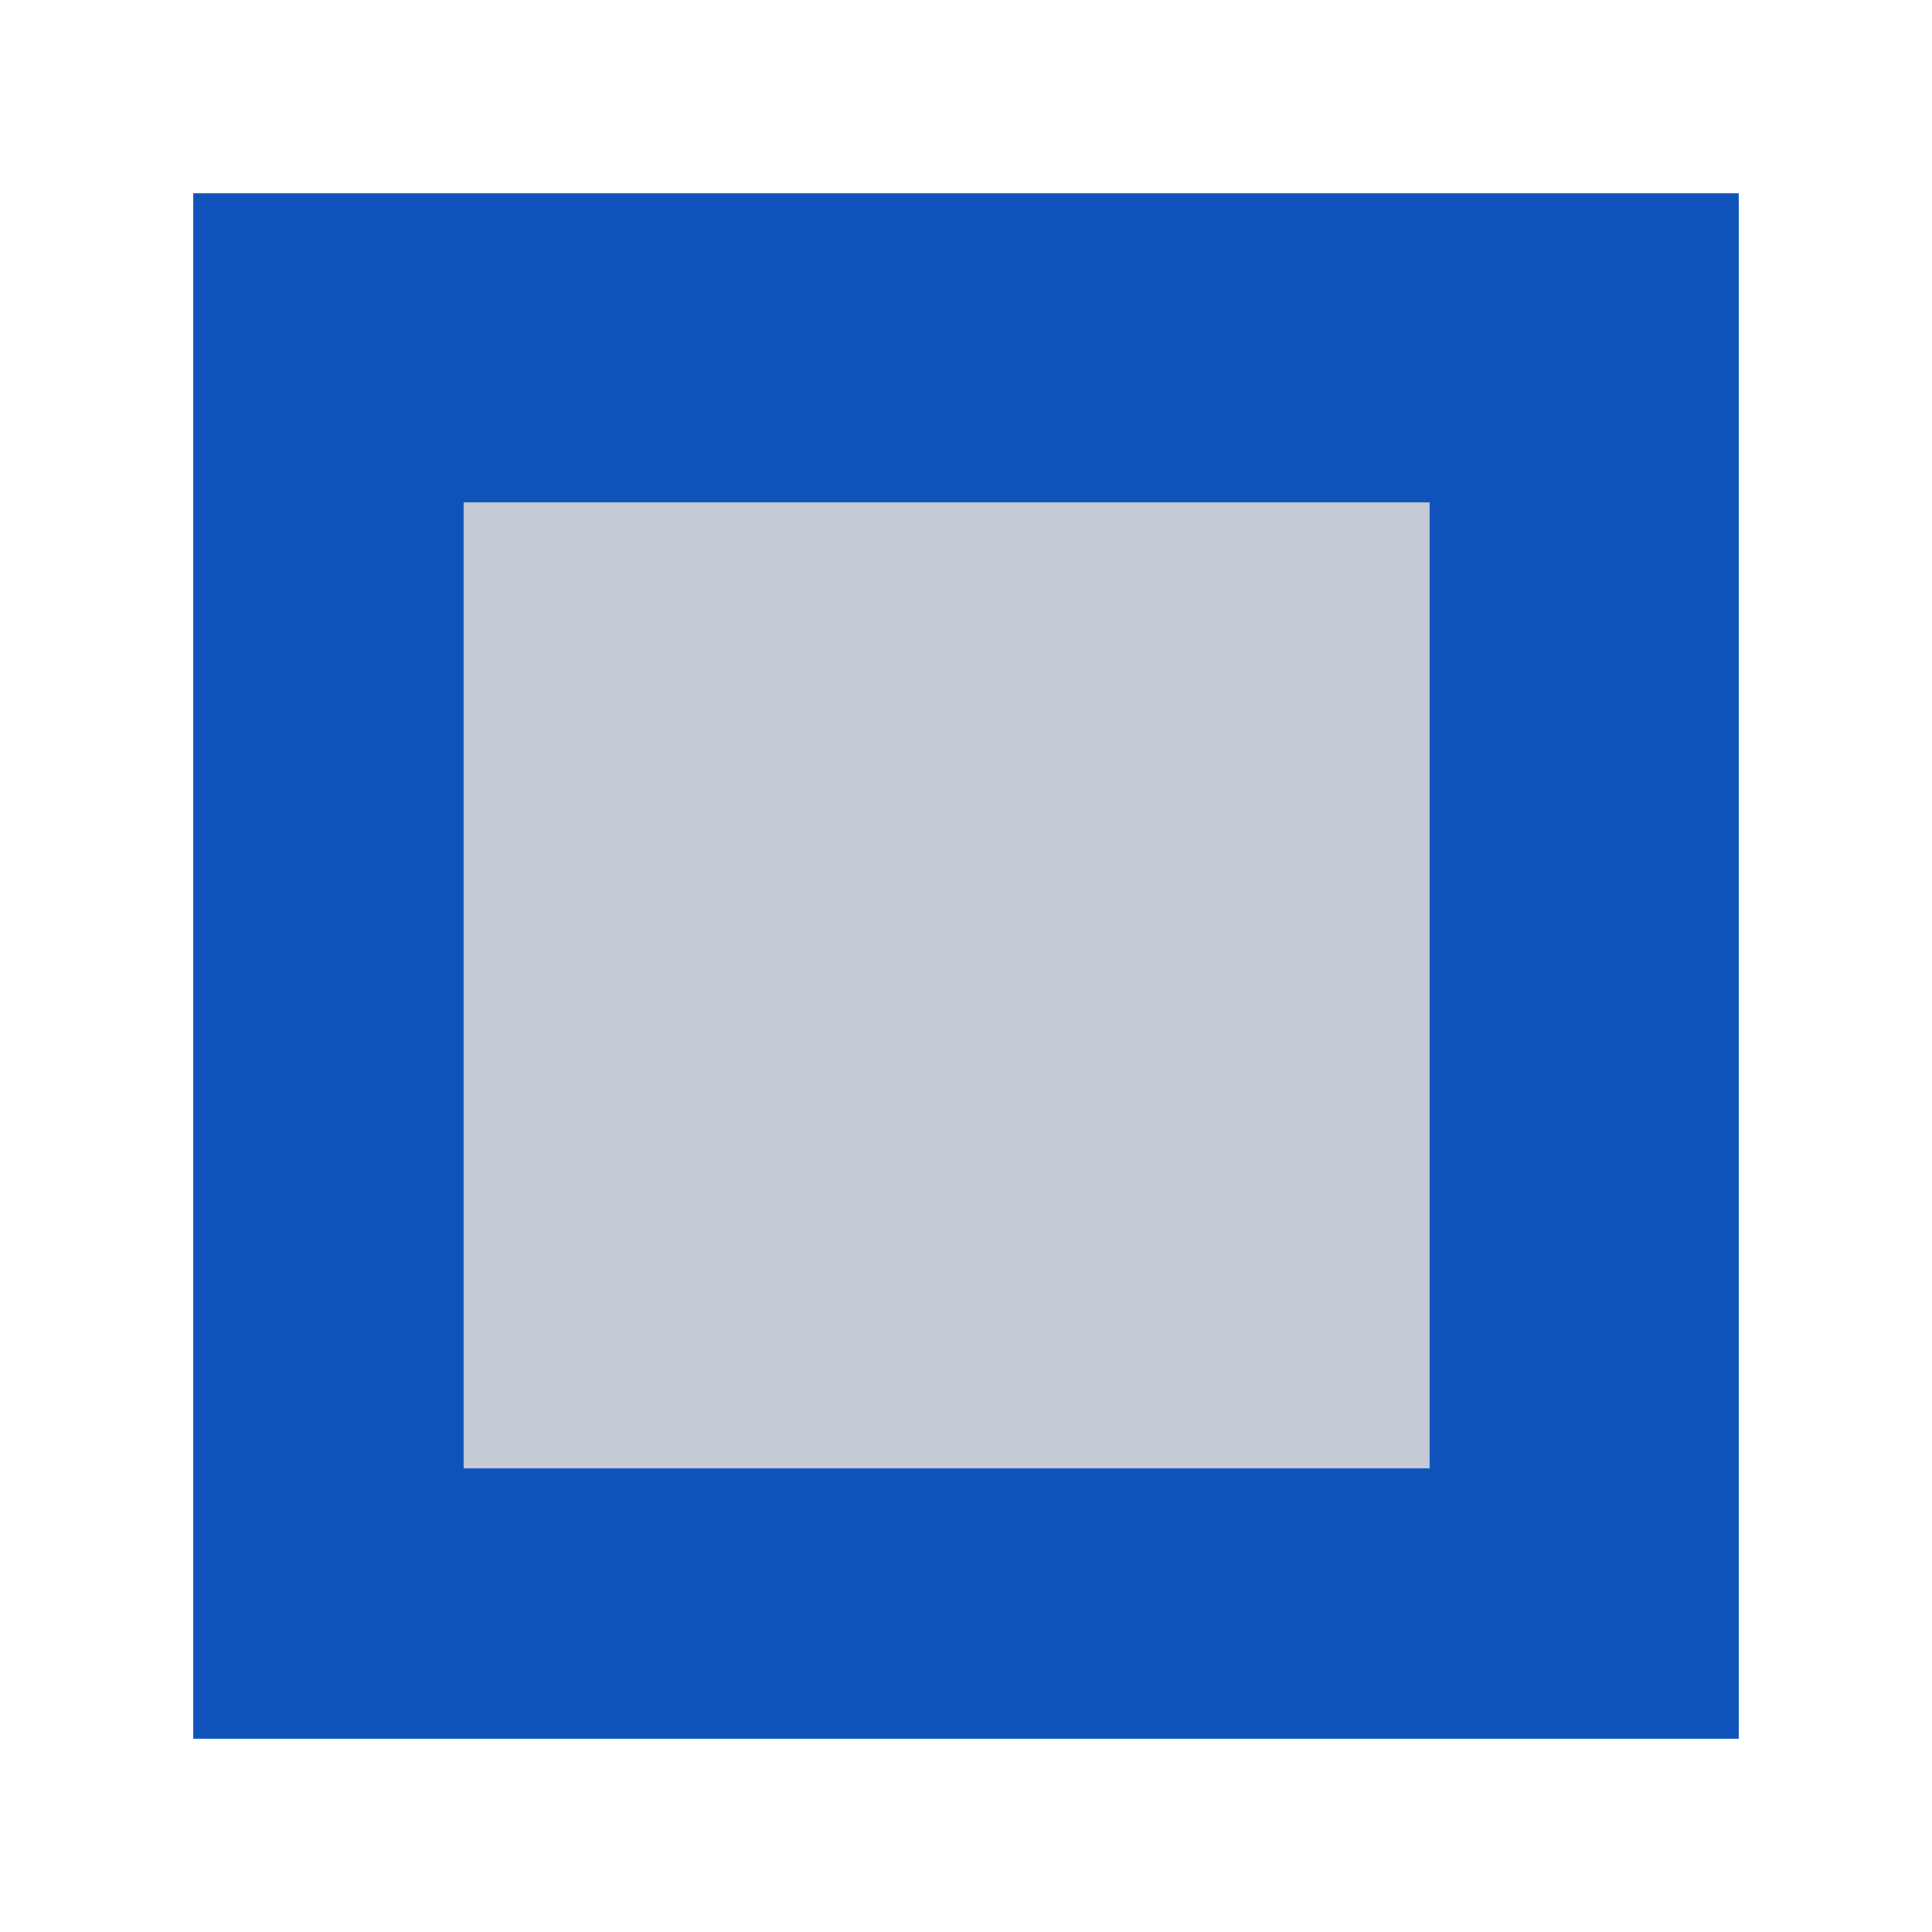
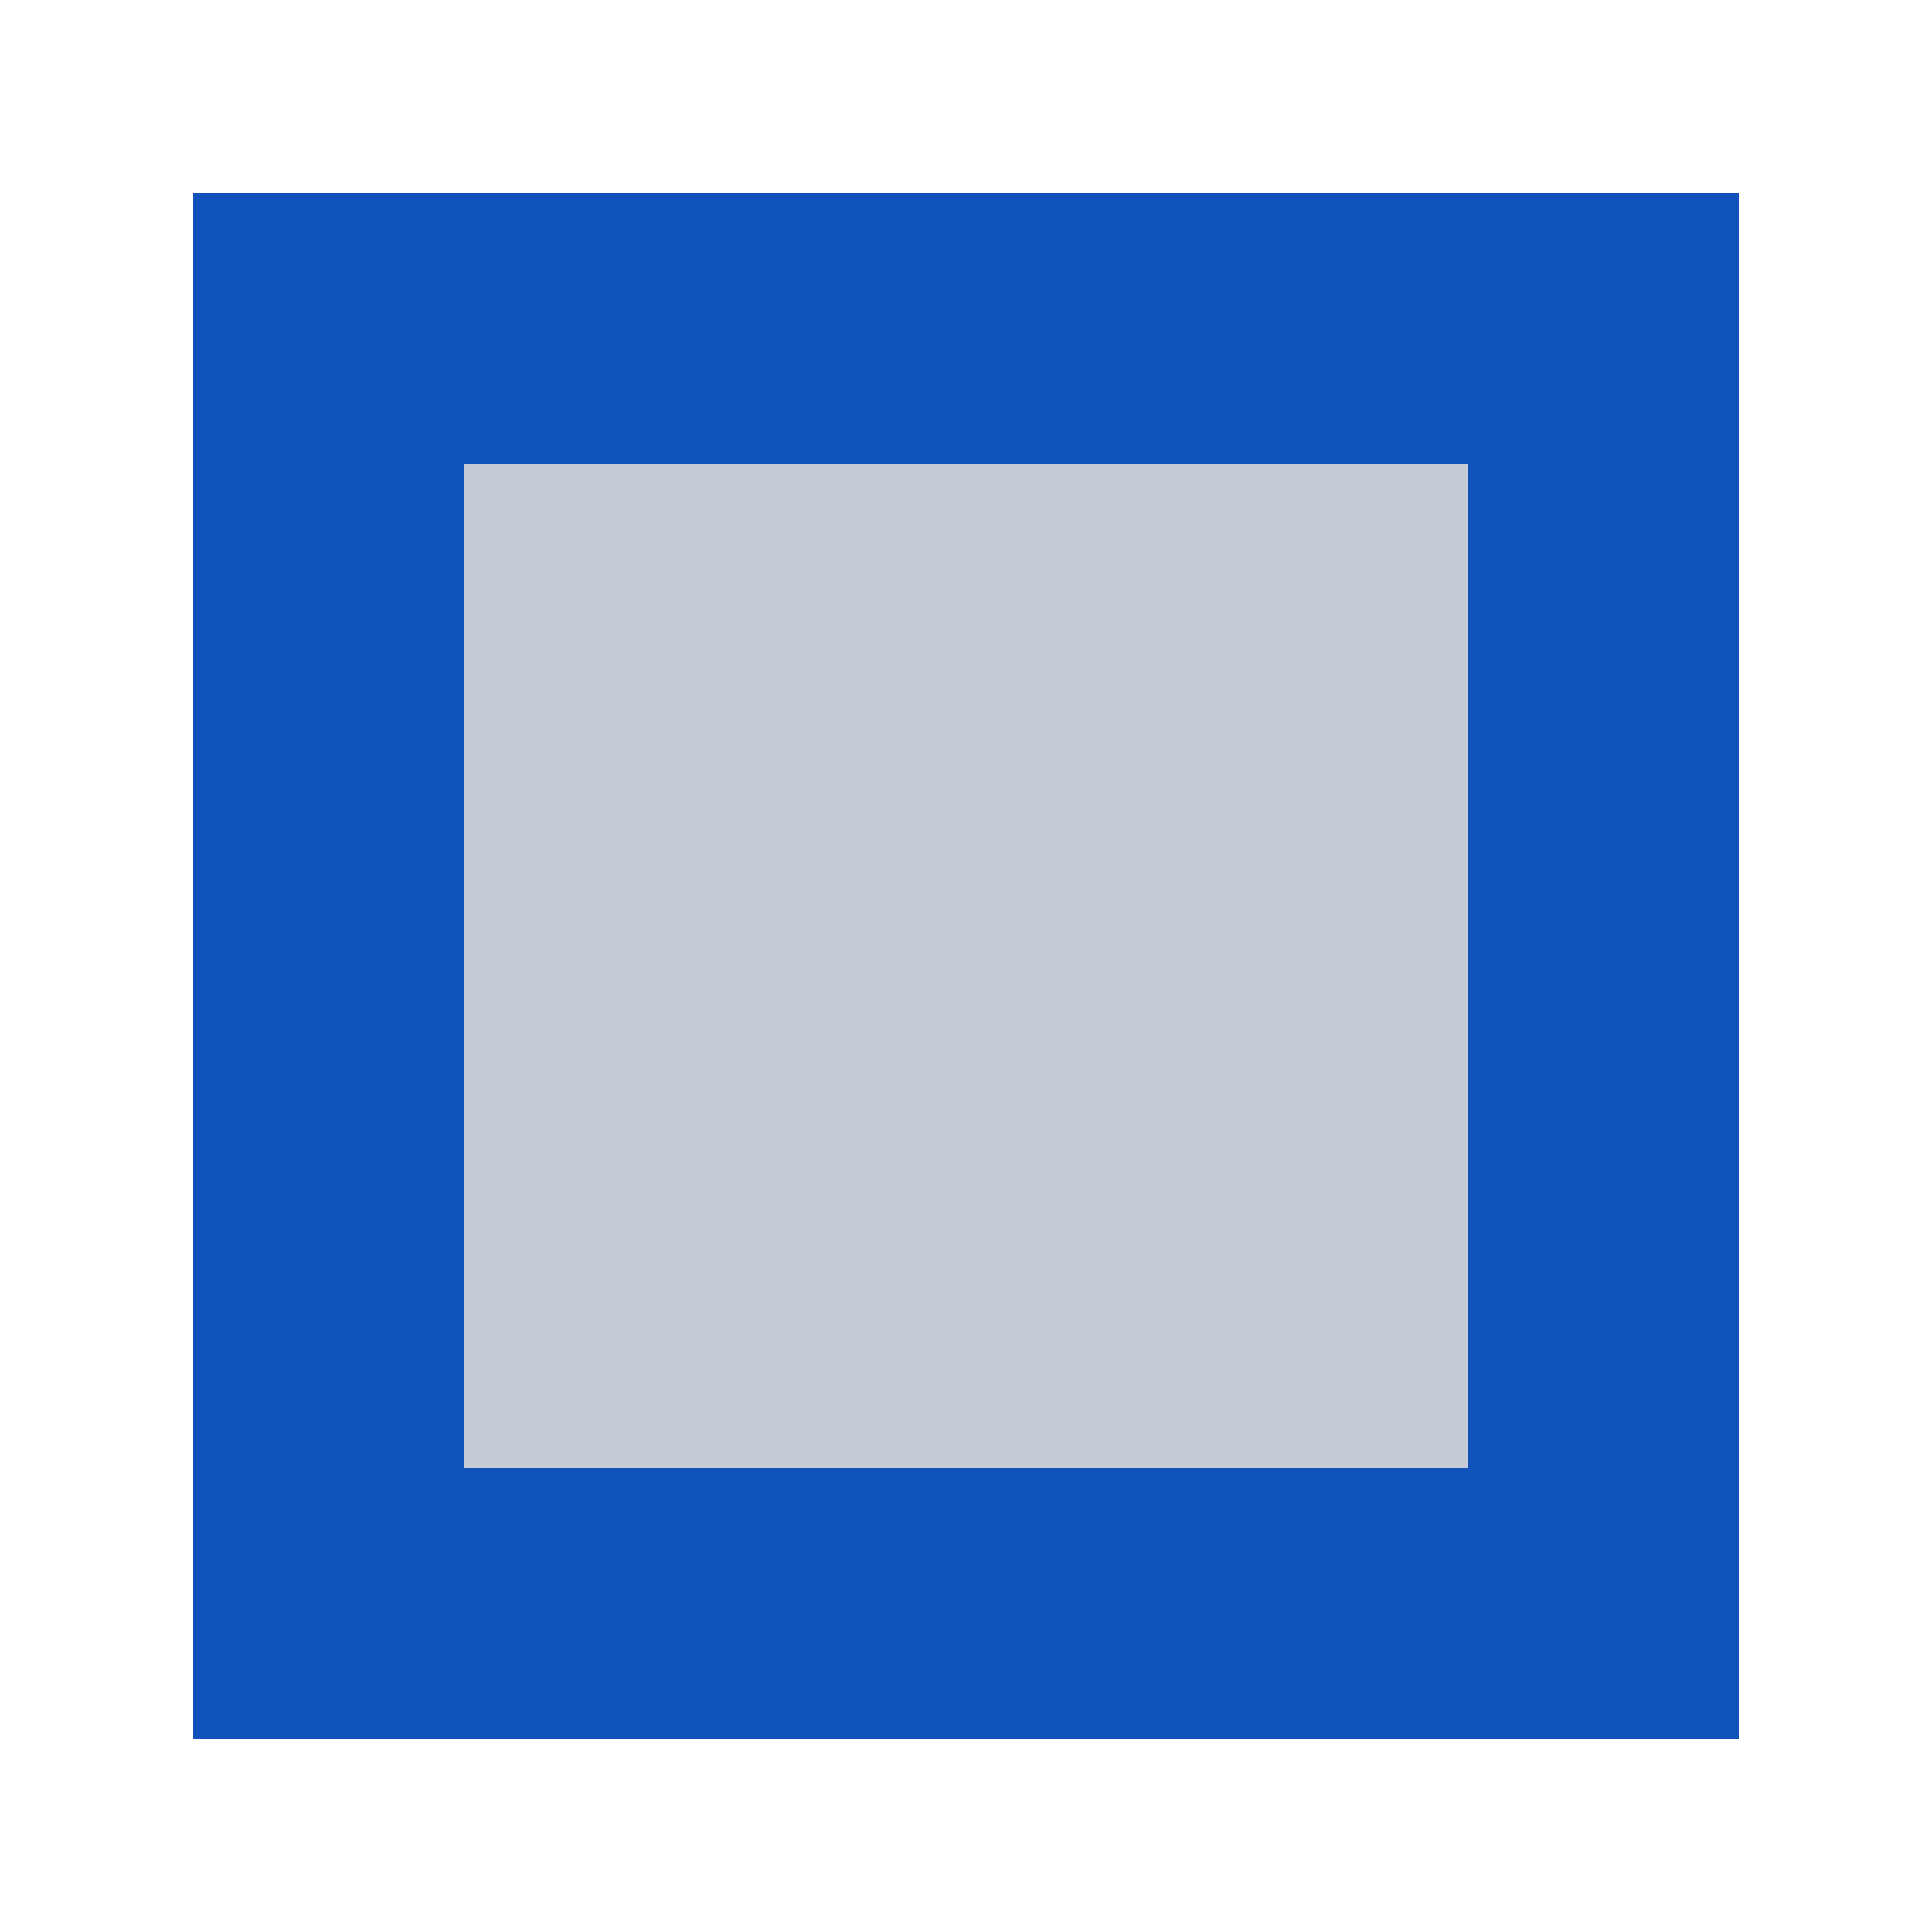
<svg xmlns="http://www.w3.org/2000/svg" width="50" height="50" viewBox="0 0 50 50" fill="none">
  <rect x="5" y="5" width="40" height="40" fill="#0F52BA" />
-   <rect x="12" y="13" width="25" height="25" fill="#D9D9D9" fill-opacity="0.9" />
+   <rect x="12" y="12" width="26" height="26" fill="#D9D9D9" fill-opacity="0.9" />
</svg>
